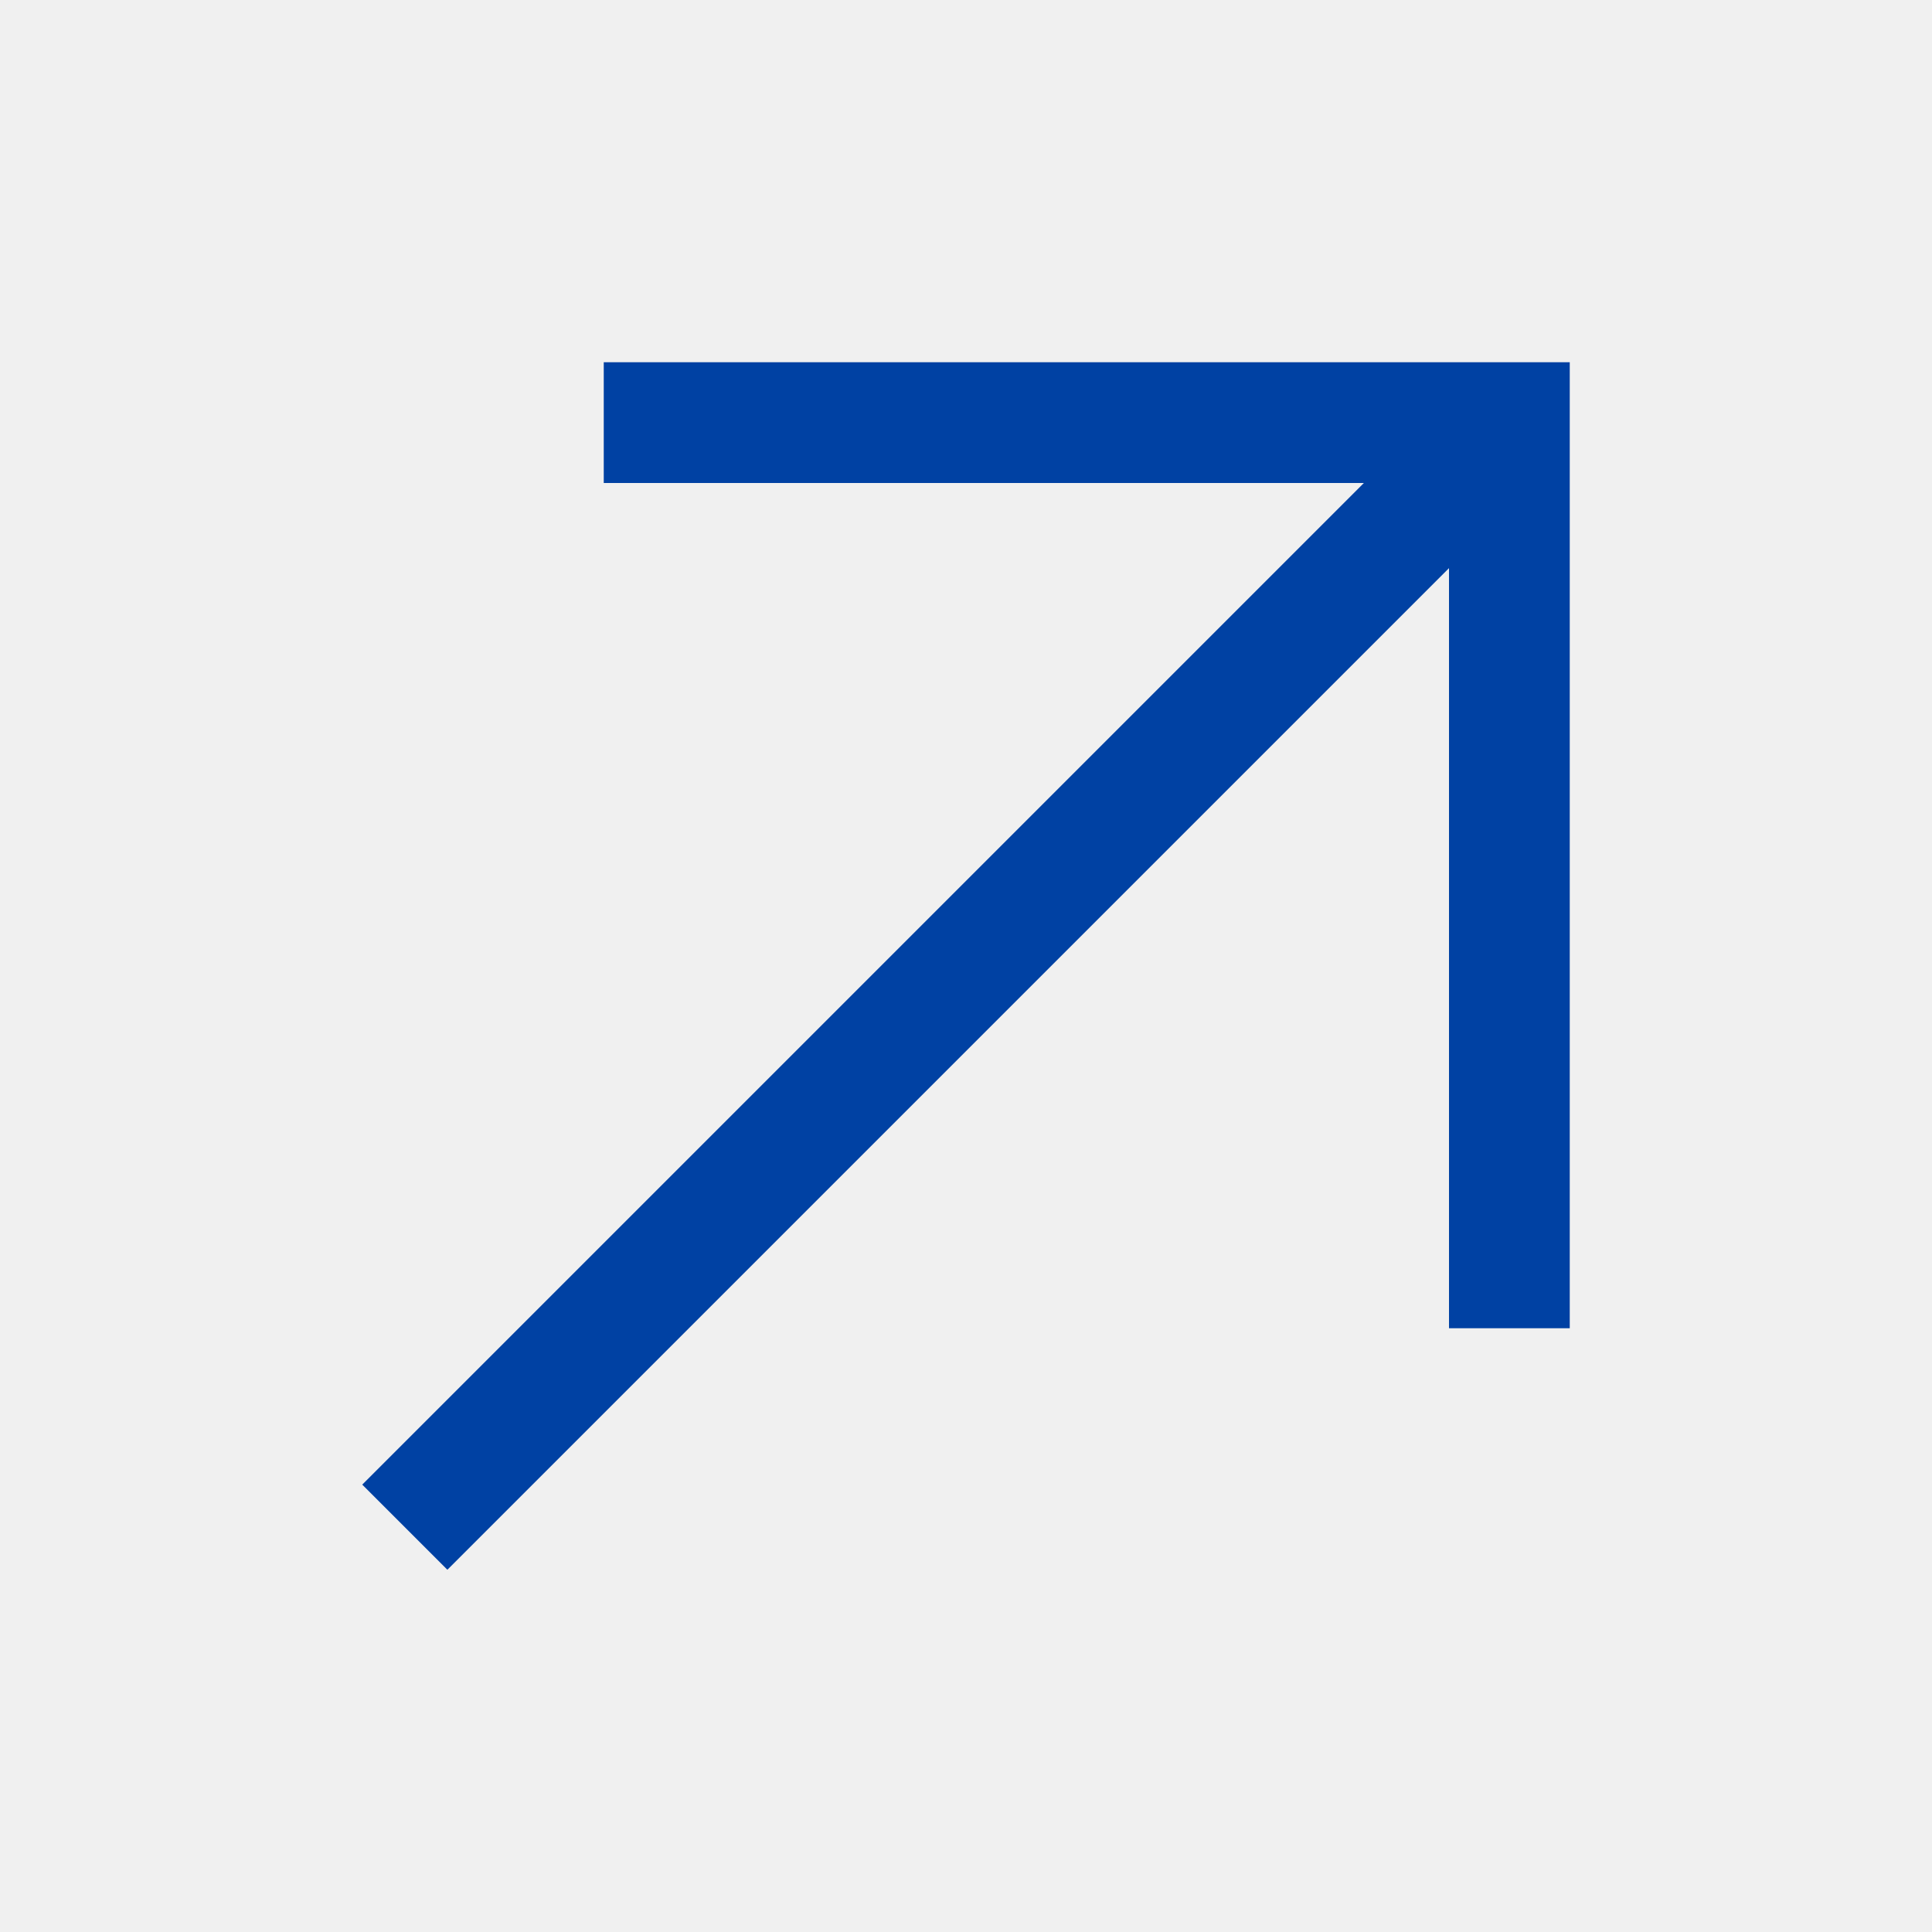
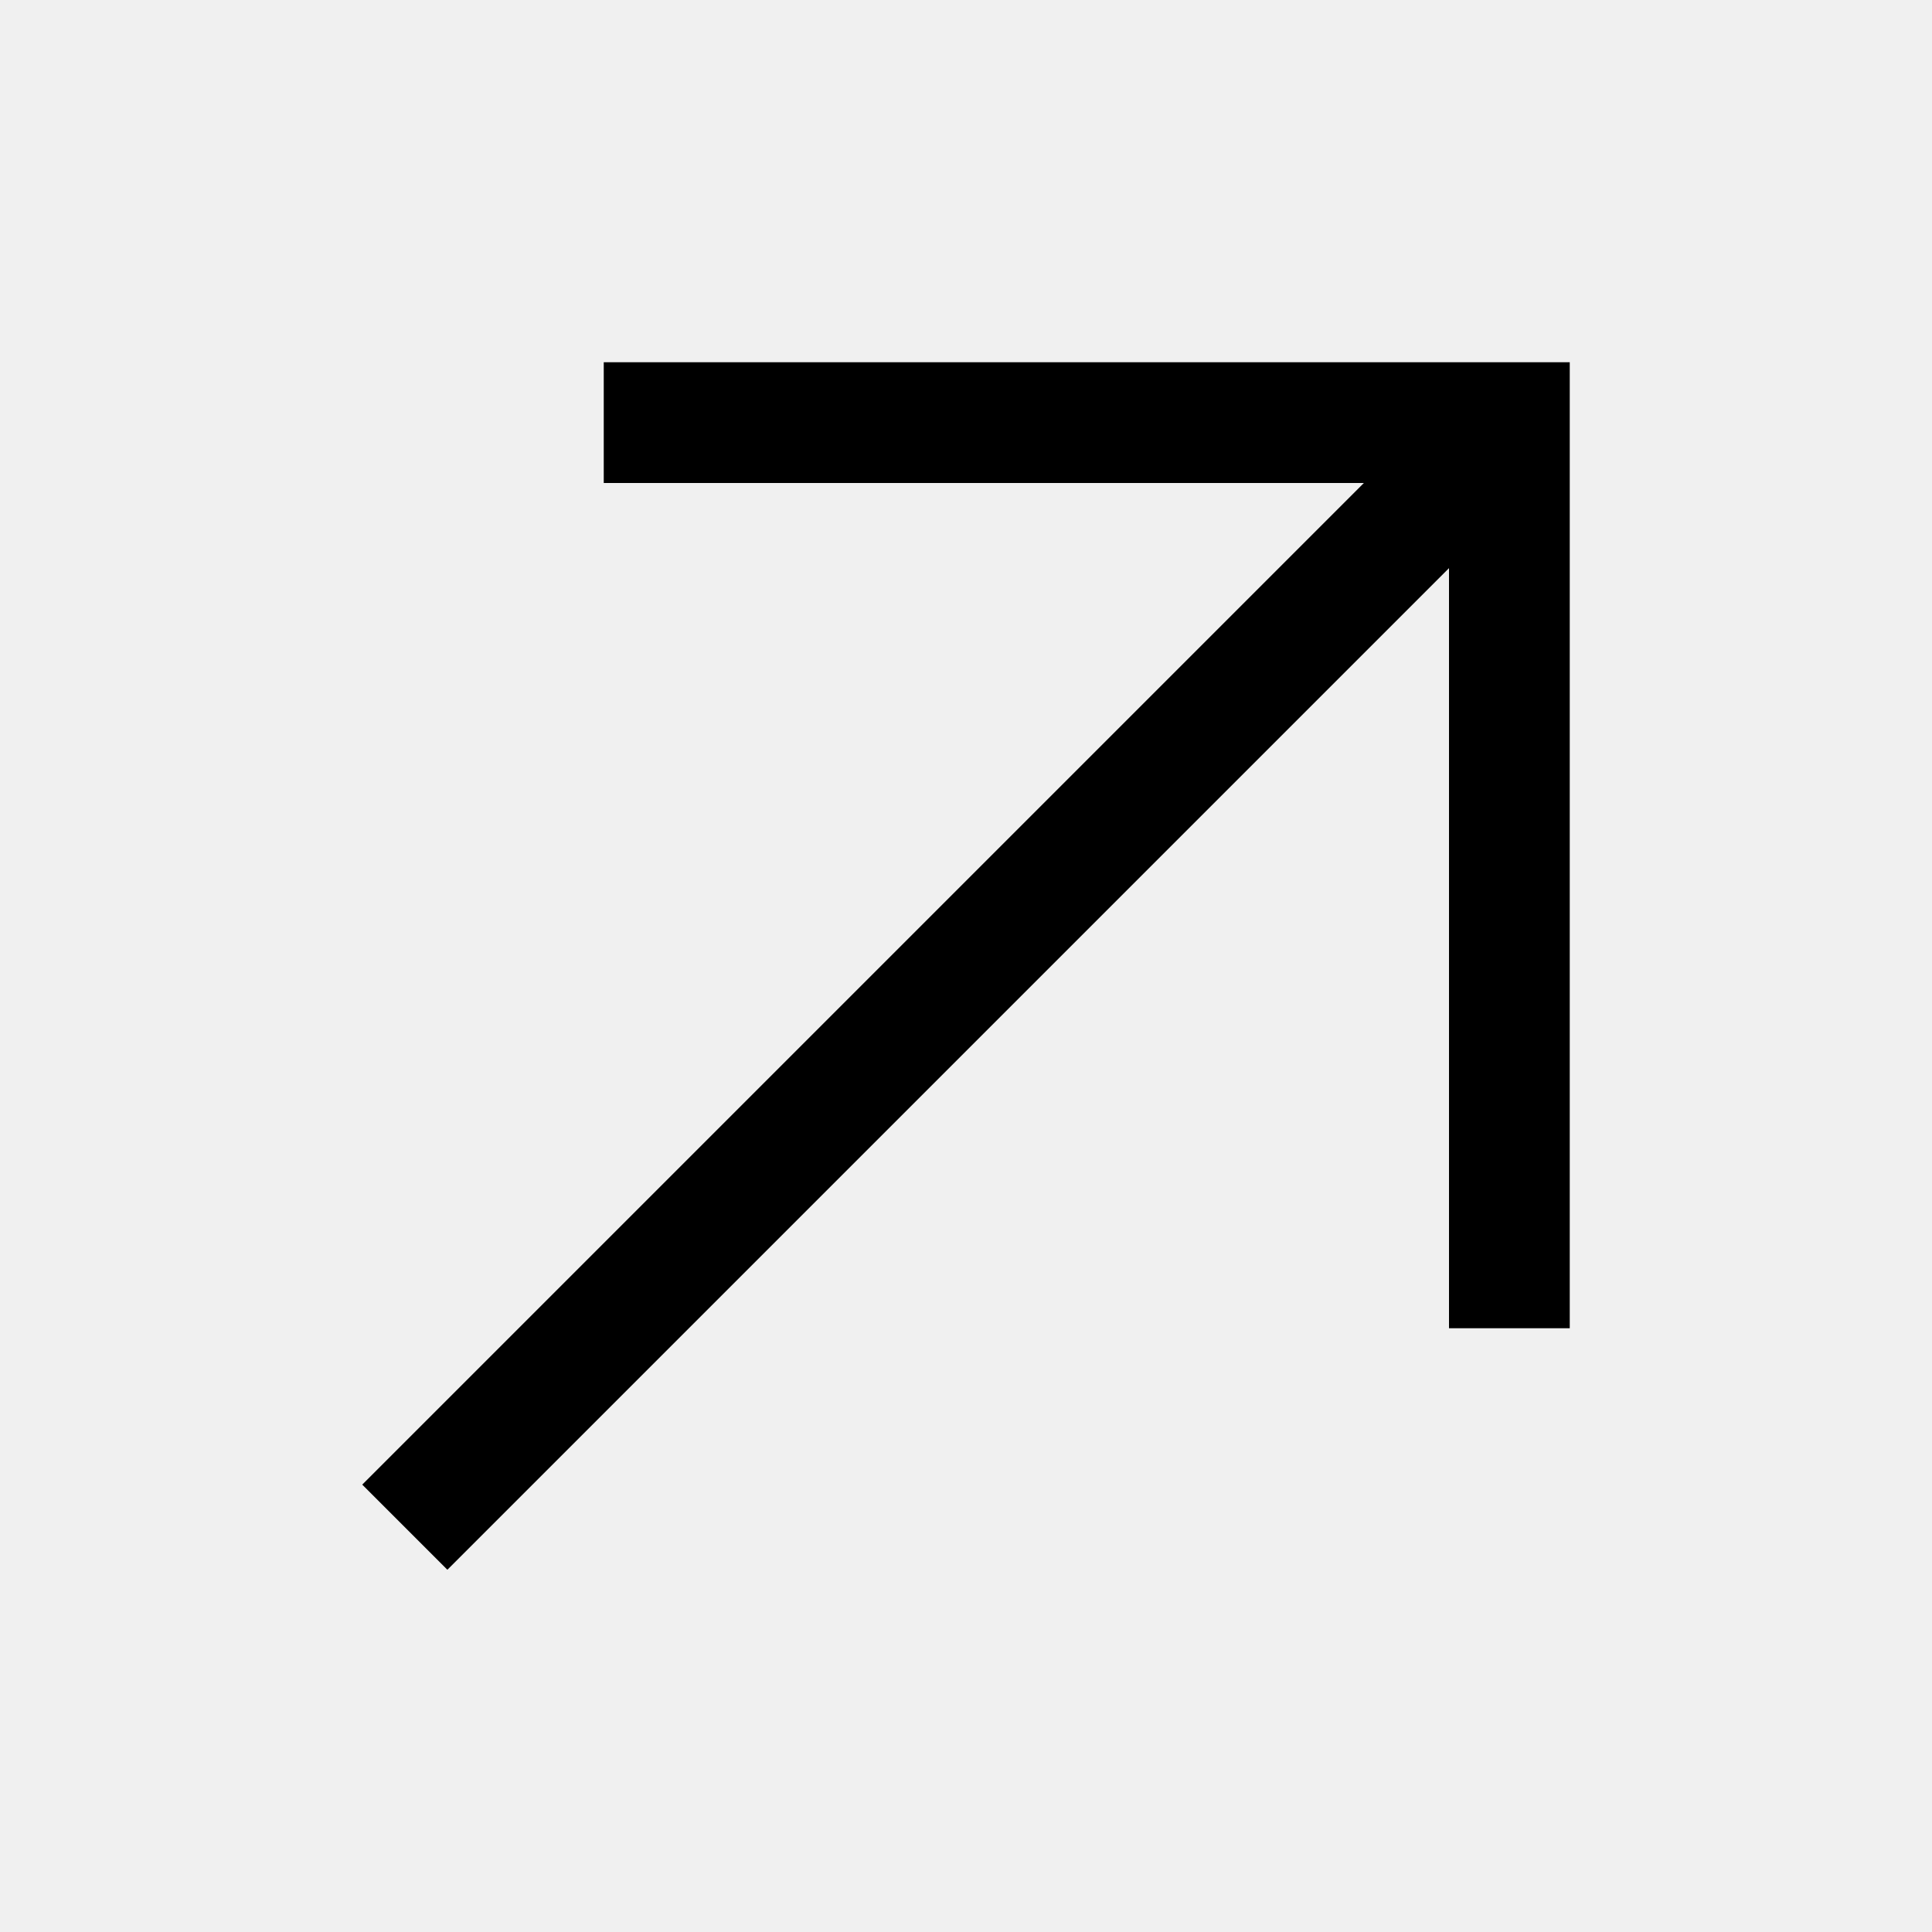
<svg xmlns="http://www.w3.org/2000/svg" width="16" height="16" viewBox="0 0 16 16" fill="none">
  <rect width="16" height="16" fill="white" fill-opacity="0.01" style="mix-blend-mode:multiply" />
-   <path d="M5 3V4H11.295L3 12.295L3.705 13L12 4.705V11H13V3H5Z" fill="#0041A3" />
+   <path d="M5 3V4H11.295L3 12.295L3.705 13L12 4.705V11H13V3H5Z" fill="currentColor" />
</svg>
